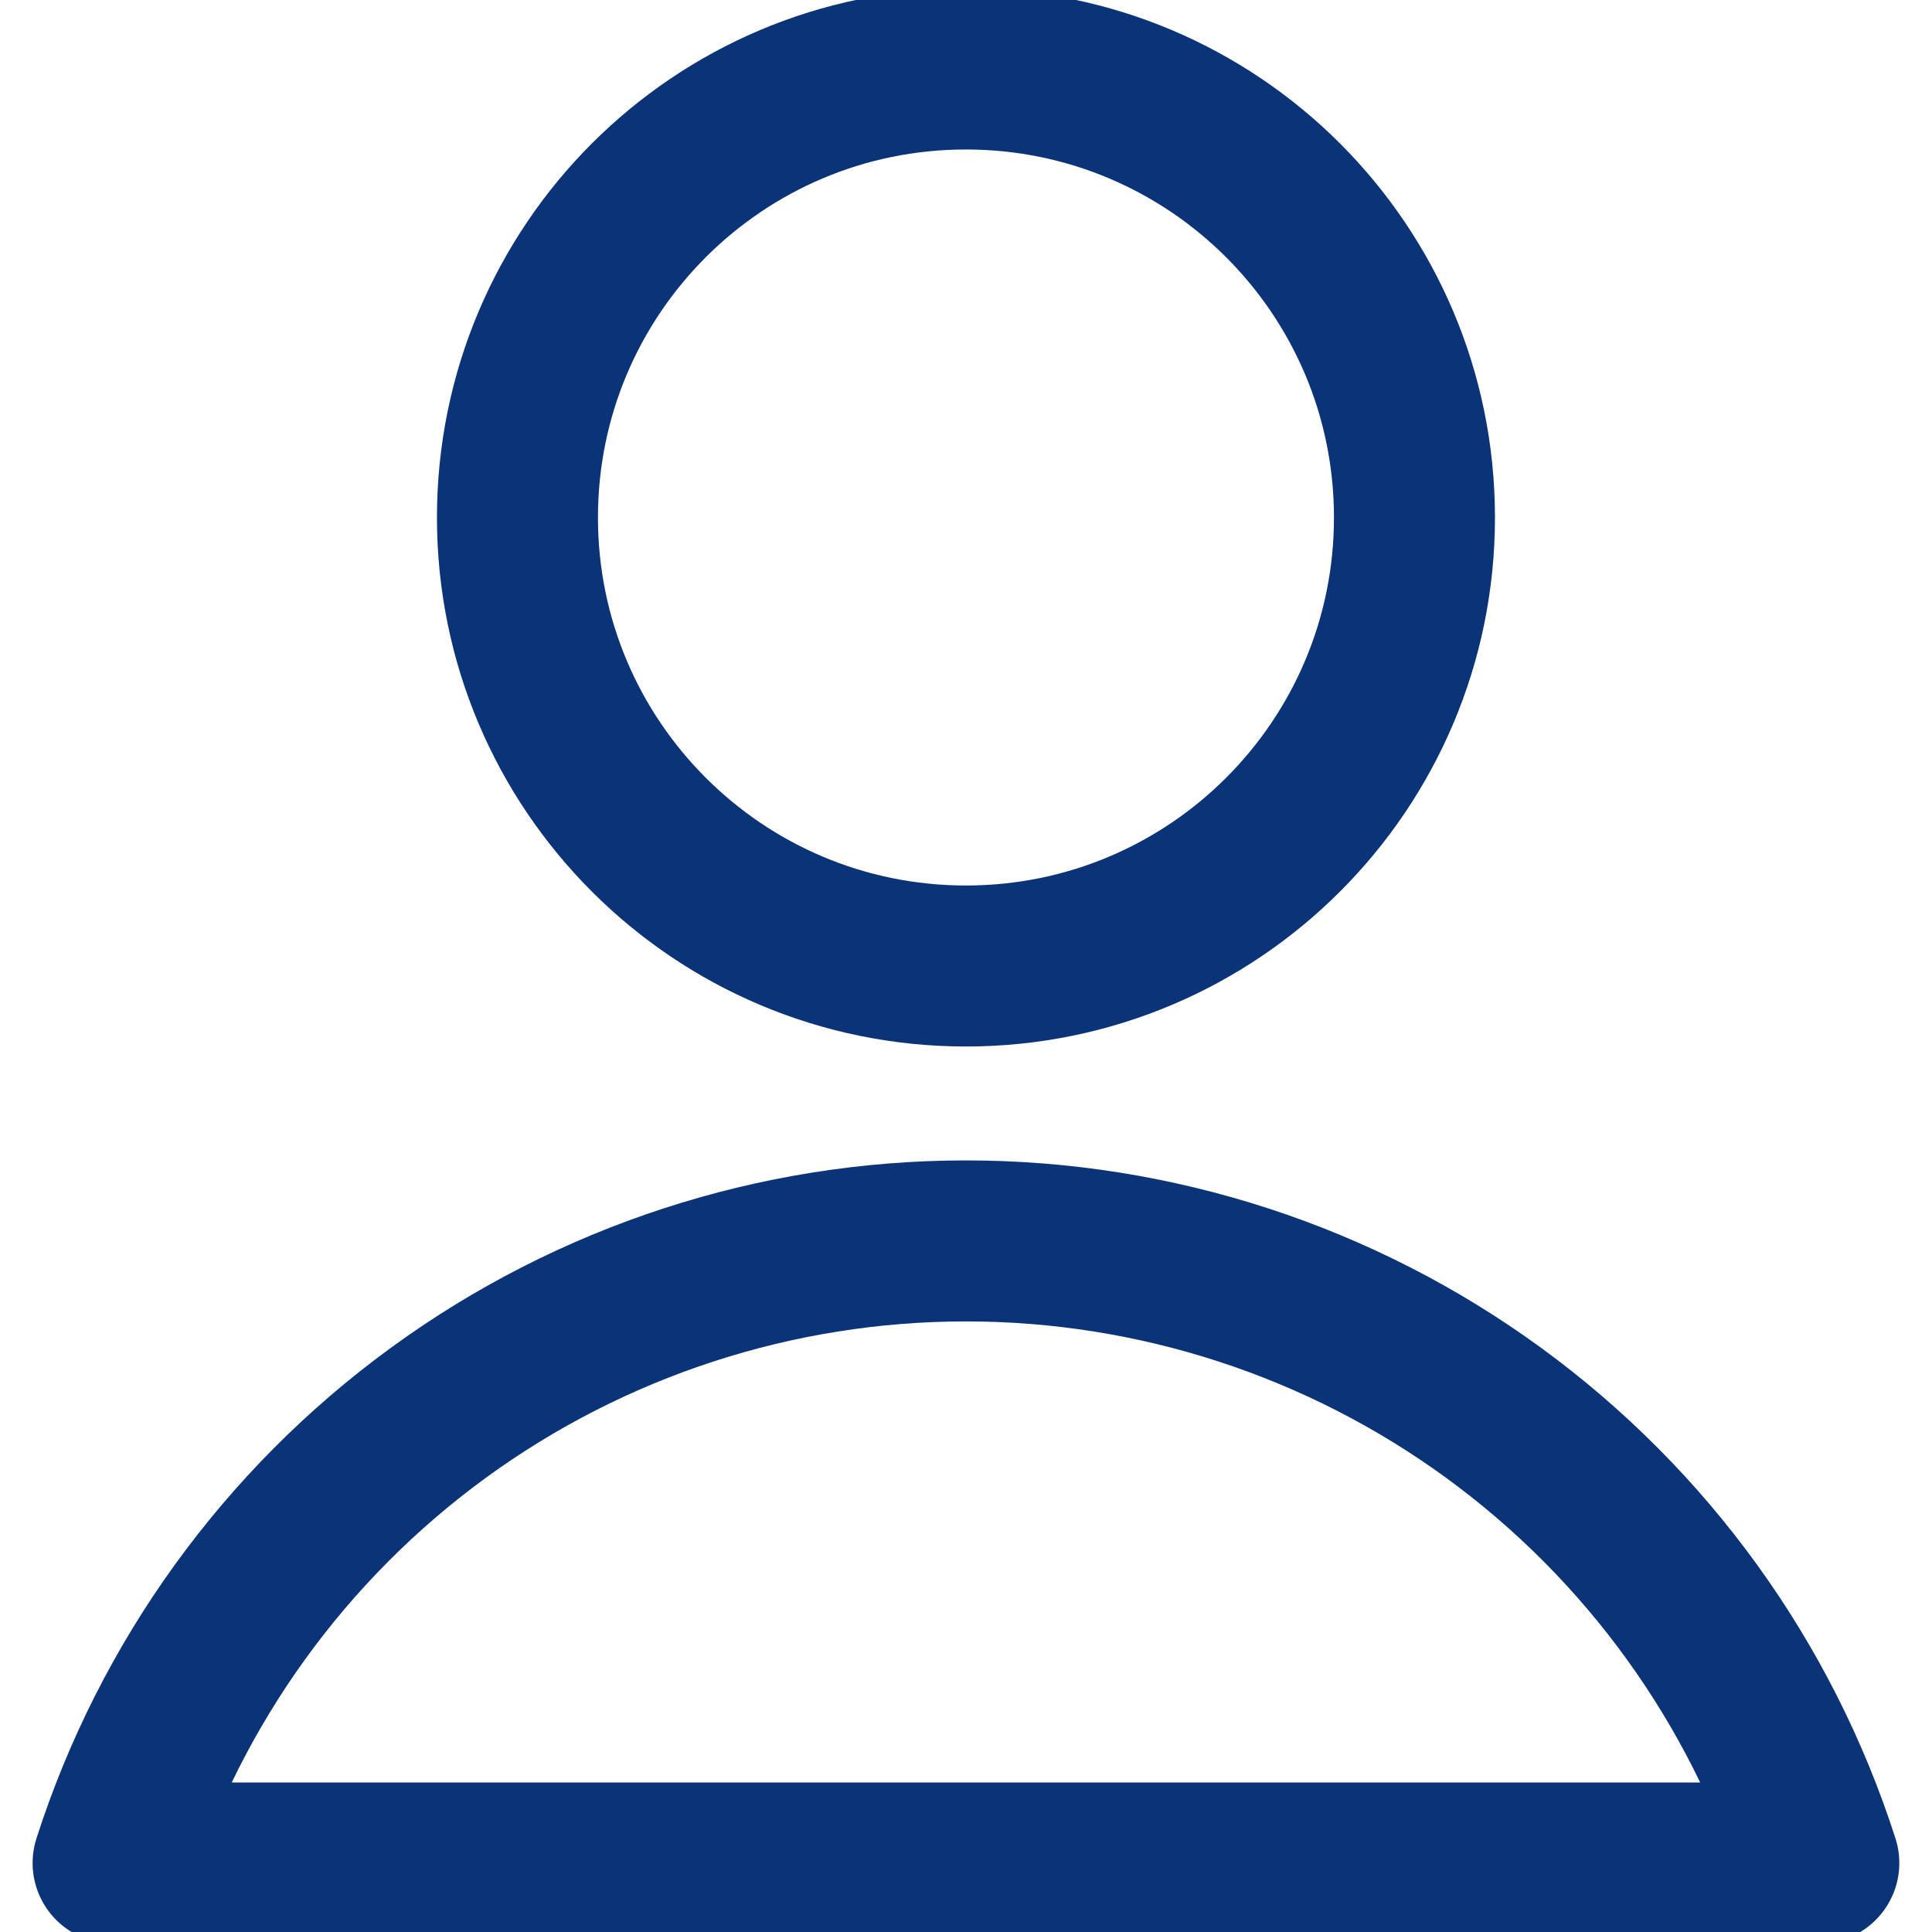
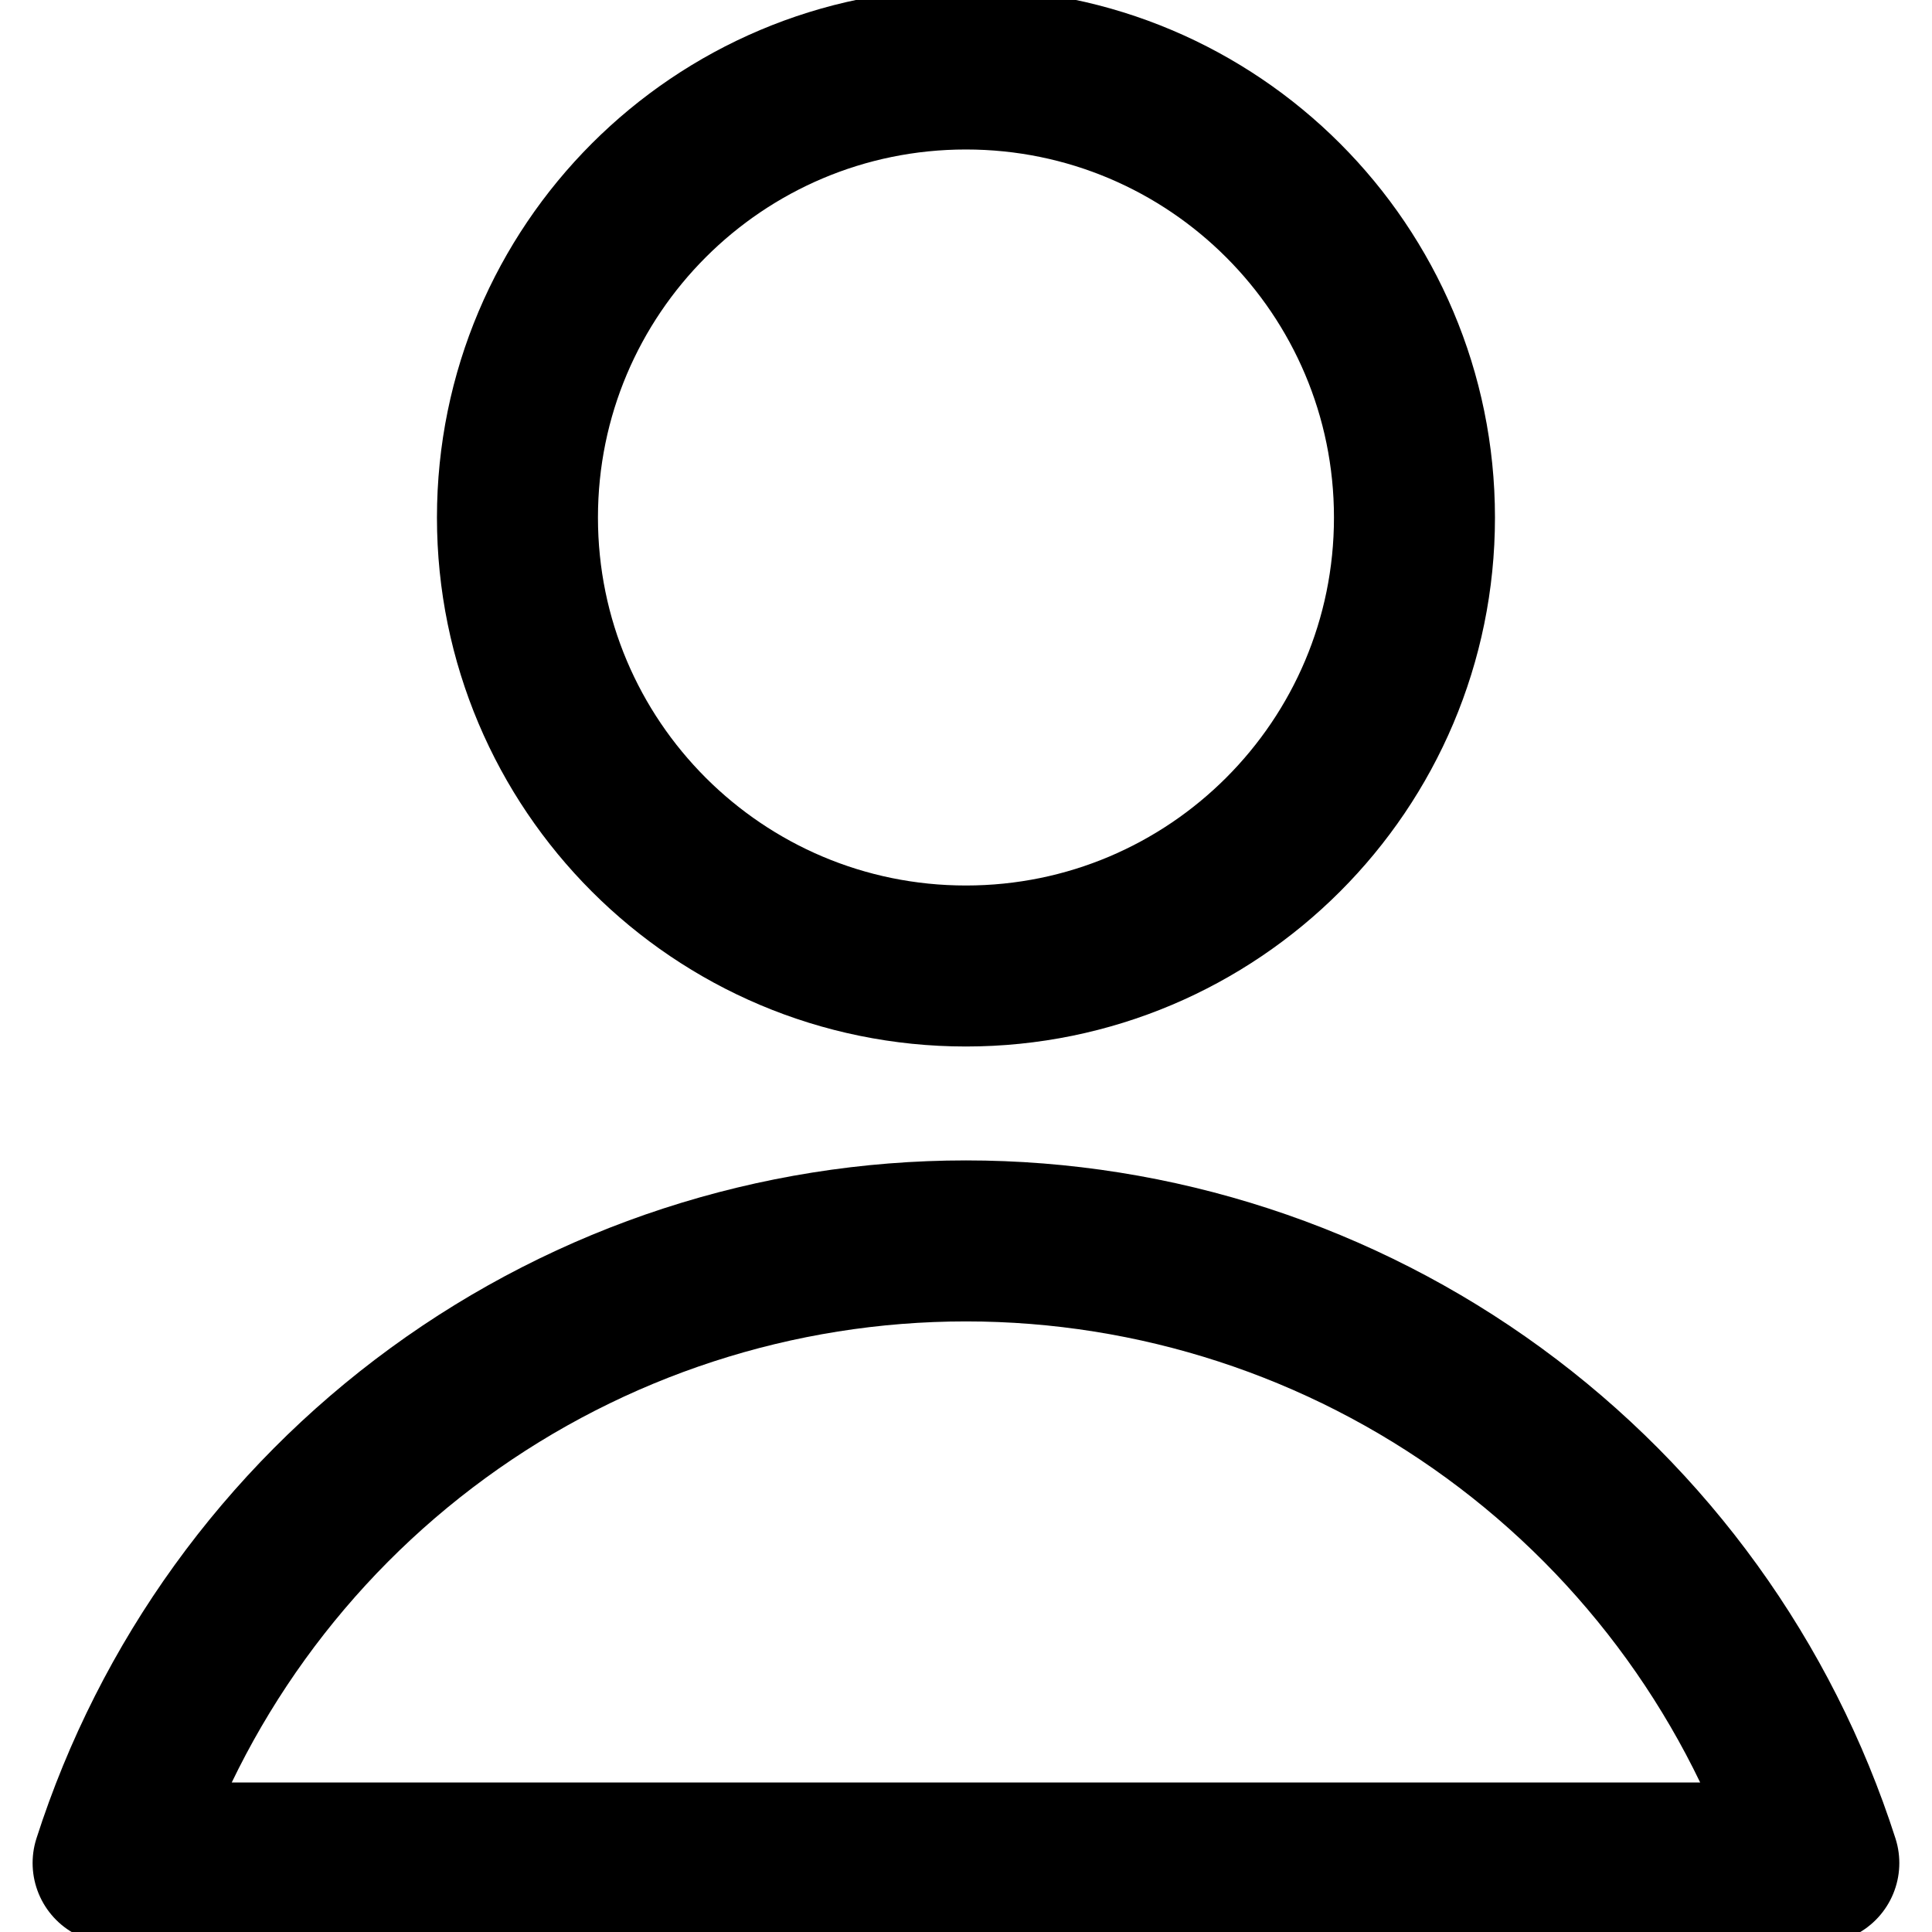
<svg xmlns="http://www.w3.org/2000/svg" width="24" height="24" viewBox="0 0 24 24" fill="none">
-   <path d="M11.999 12C15.076 12 17.571 9.506 17.571 6.429C17.571 3.352 15.076 0.857 11.999 0.857C8.922 0.857 6.428 3.352 6.428 6.429C6.428 9.506 8.922 12 11.999 12Z" stroke="url(#paint0_linear_994_5827)" stroke-width="2" stroke-linecap="round" stroke-linejoin="round" />
-   <path d="M22.594 23.143C21.874 20.899 20.46 18.941 18.556 17.552C16.652 16.163 14.356 15.415 12 15.415C9.643 15.415 7.347 16.163 5.443 17.552C3.539 18.941 2.125 20.899 1.405 23.143H22.594Z" stroke="url(#paint1_linear_994_5827)" stroke-width="2" stroke-linecap="round" stroke-linejoin="round" />
-   <defs>
-     <linearGradient id="paint0_linear_994_5827" x1="11.999" y1="0.857" x2="11.999" y2="12" gradientUnits="userSpaceOnUse">
-       <stop offset="1" stop-color="#0B3478" />
-     </linearGradient>
-     <linearGradient id="paint1_linear_994_5827" x1="12" y1="15.415" x2="12" y2="23.143" gradientUnits="userSpaceOnUse">
-       <stop offset="1" stop-color="#0B3478" />
-     </linearGradient>
-   </defs>
+   <path d="M11.999 12C15.076 12 17.571 9.506 17.571 6.429C17.571 3.352 15.076 0.857 11.999 0.857C8.922 0.857 6.428 3.352 6.428 6.429C6.428 9.506 8.922 12 11.999 12Z" stroke="#000" stroke-width="2" stroke-linecap="round" stroke-linejoin="round" />
+   <path d="M22.594 23.143C21.874 20.899 20.46 18.941 18.556 17.552C16.652 16.163 14.356 15.415 12 15.415C9.643 15.415 7.347 16.163 5.443 17.552C3.539 18.941 2.125 20.899 1.405 23.143H22.594Z" stroke="#000" stroke-width="2" stroke-linecap="round" stroke-linejoin="round" />
</svg>
